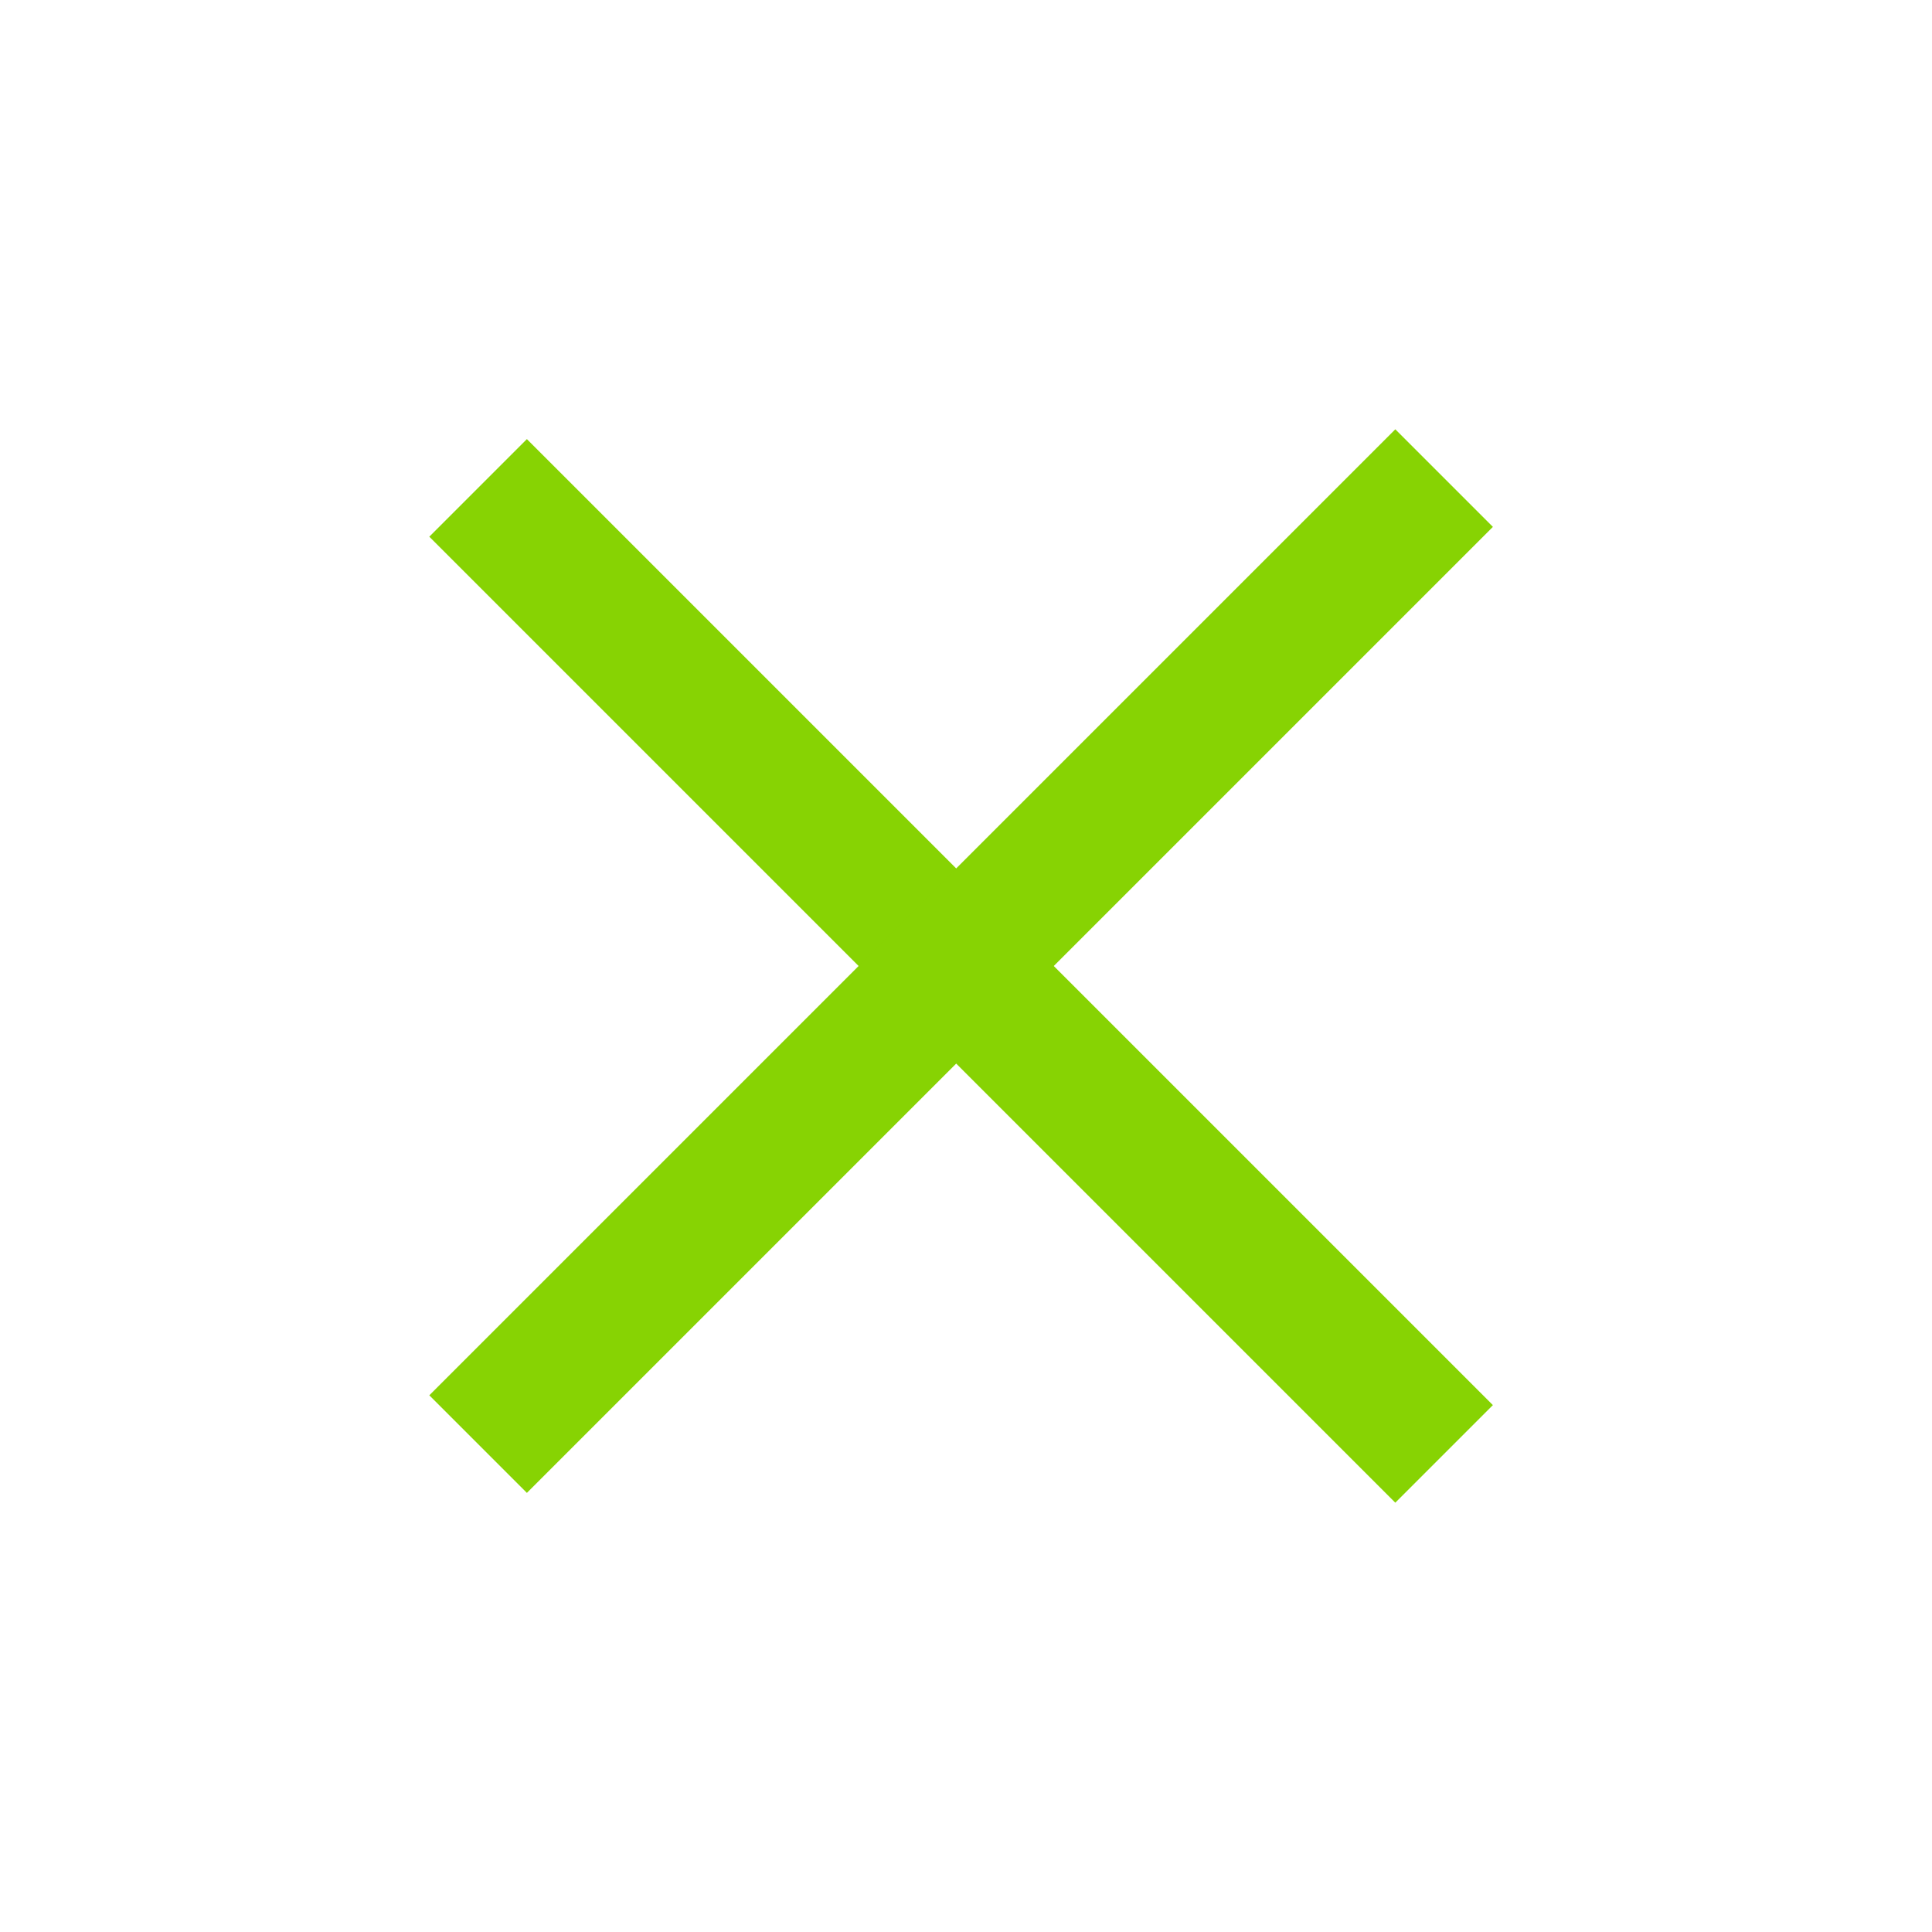
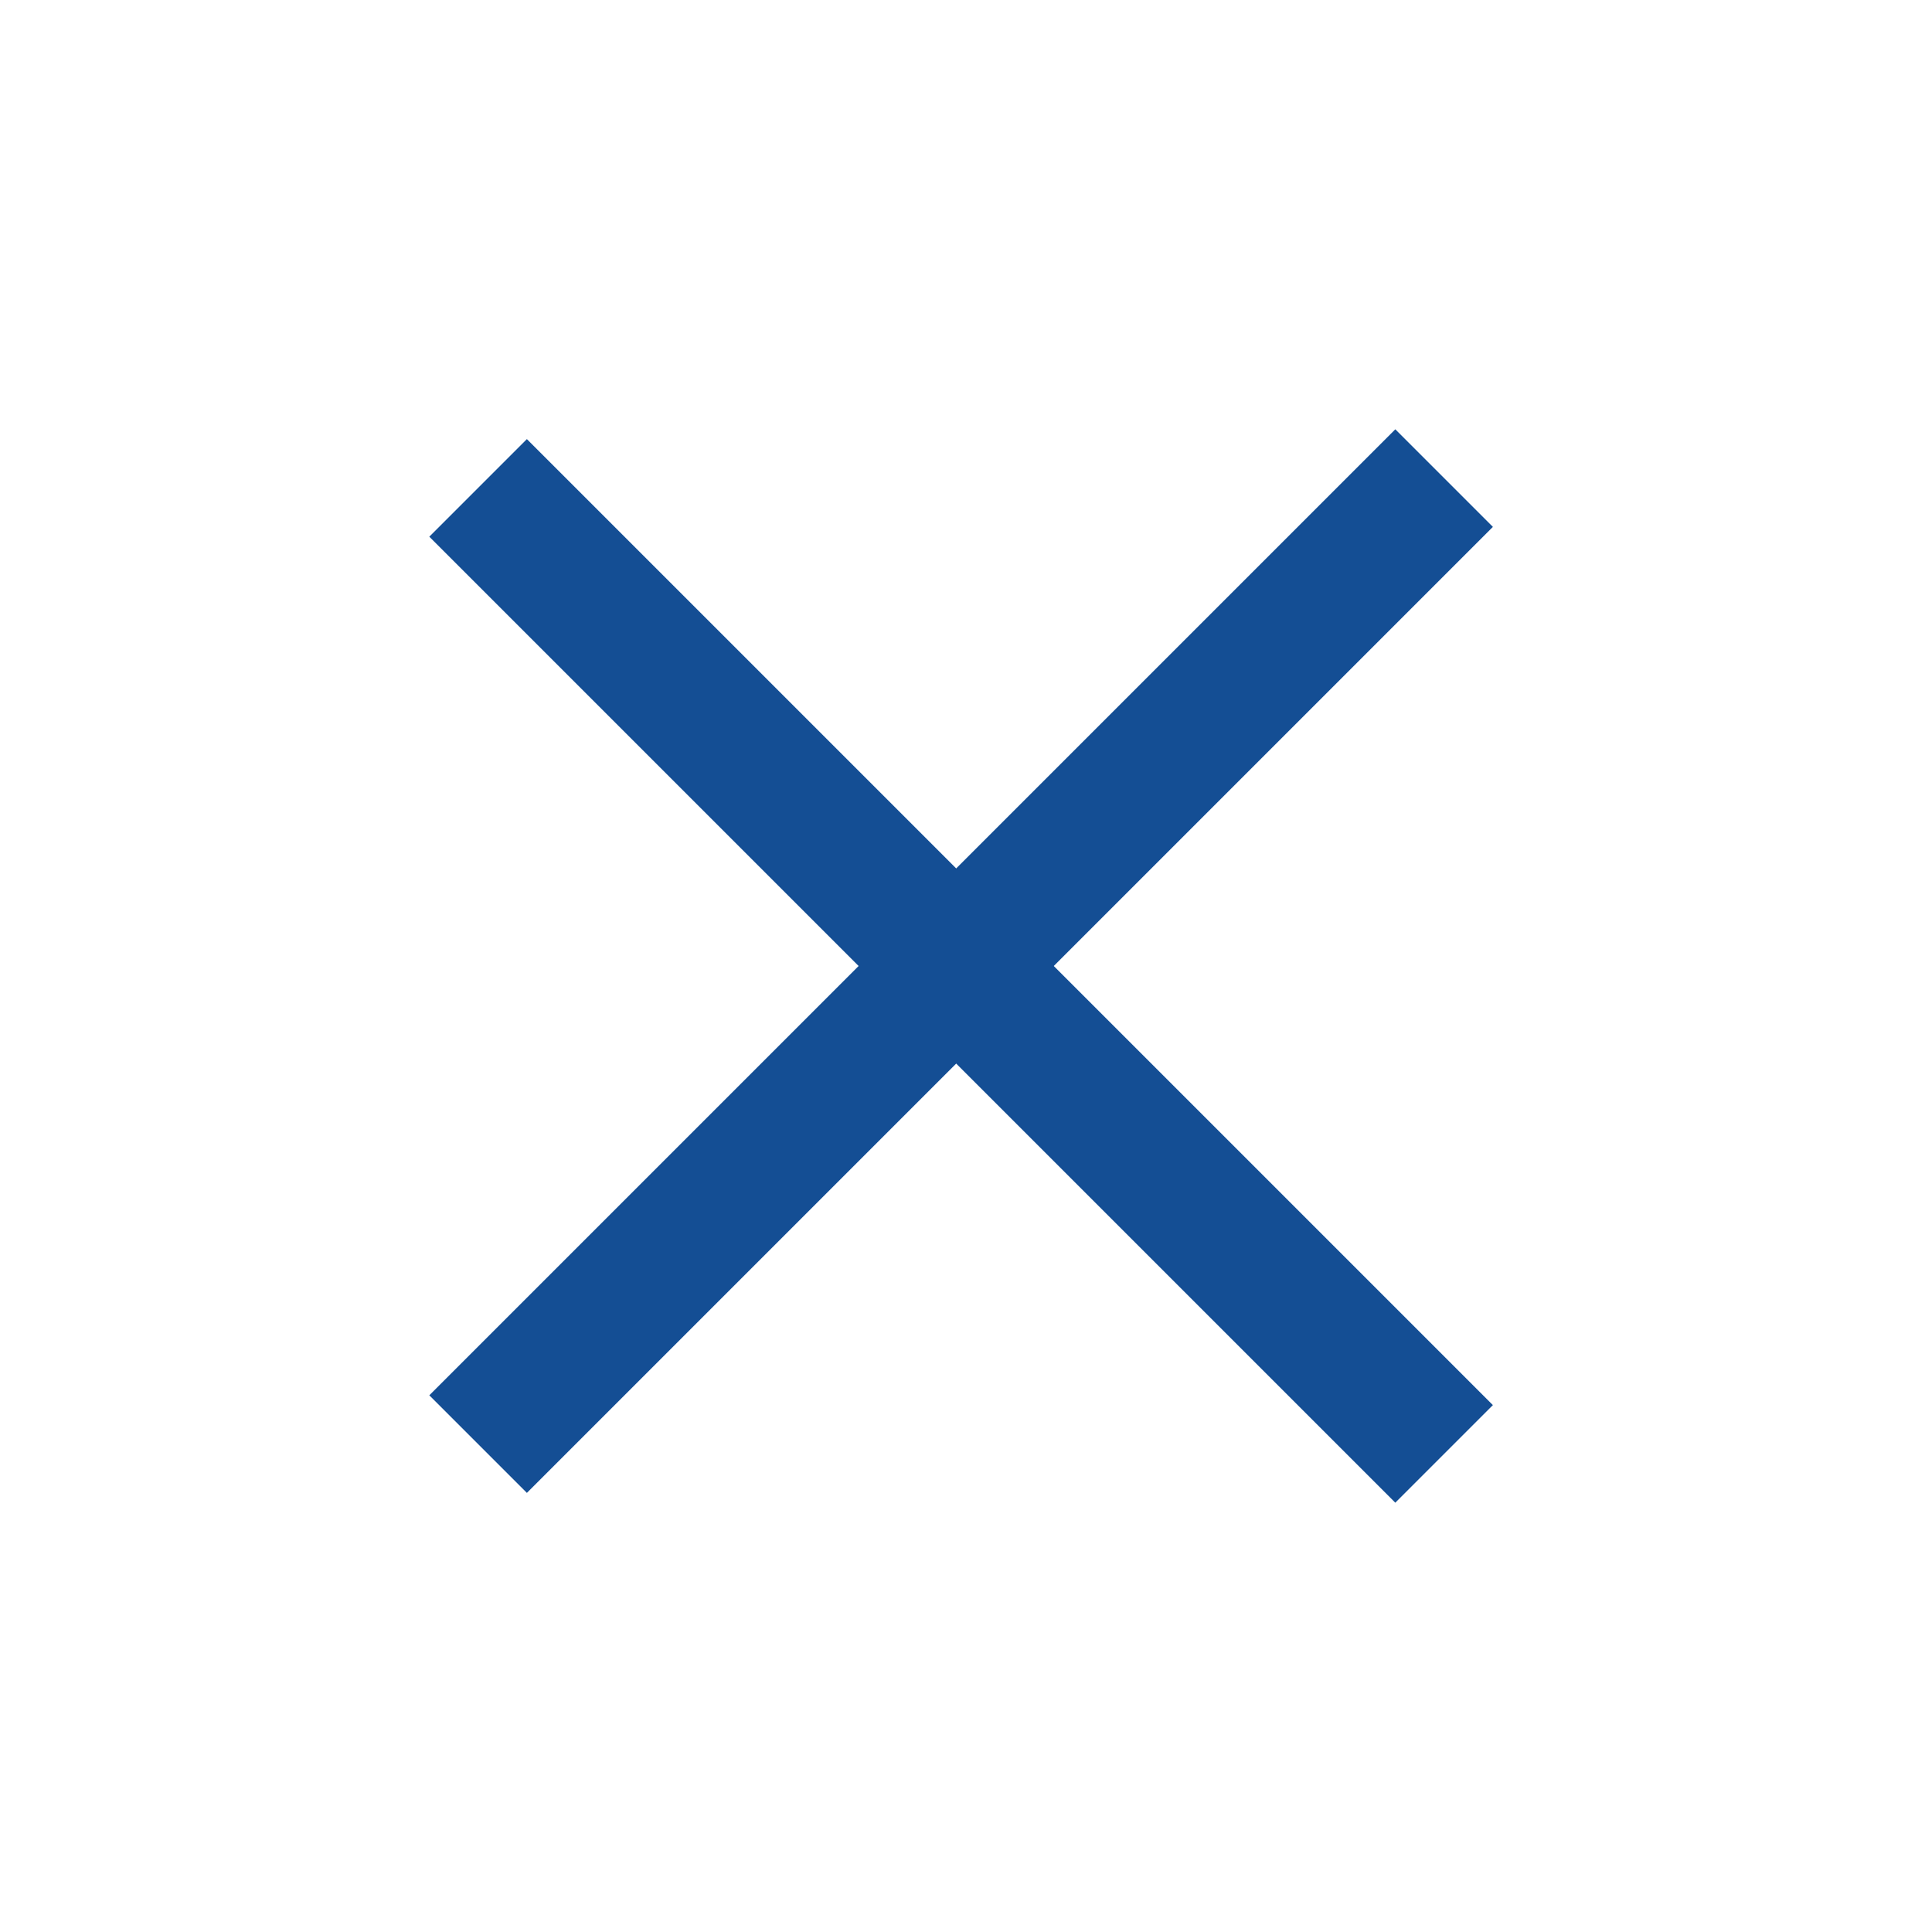
<svg xmlns="http://www.w3.org/2000/svg" width="28" height="28" viewBox="0 0 28 28" fill="none">
-   <line x1="20.929" y1="21.071" x2="6.929" y2="7.071" stroke="#87D303" stroke-width="2" />
-   <line x1="6.929" y1="20.929" x2="20.929" y2="6.929" stroke="#87D303" stroke-width="2" />
+   <line x1="20.929" y1="21.071" x2="6.929" y2="7.071" stroke="#144E94" stroke-width="2" />
+   <line x1="6.929" y1="20.929" x2="20.929" y2="6.929" stroke="#144E94" stroke-width="2" />
</svg>
